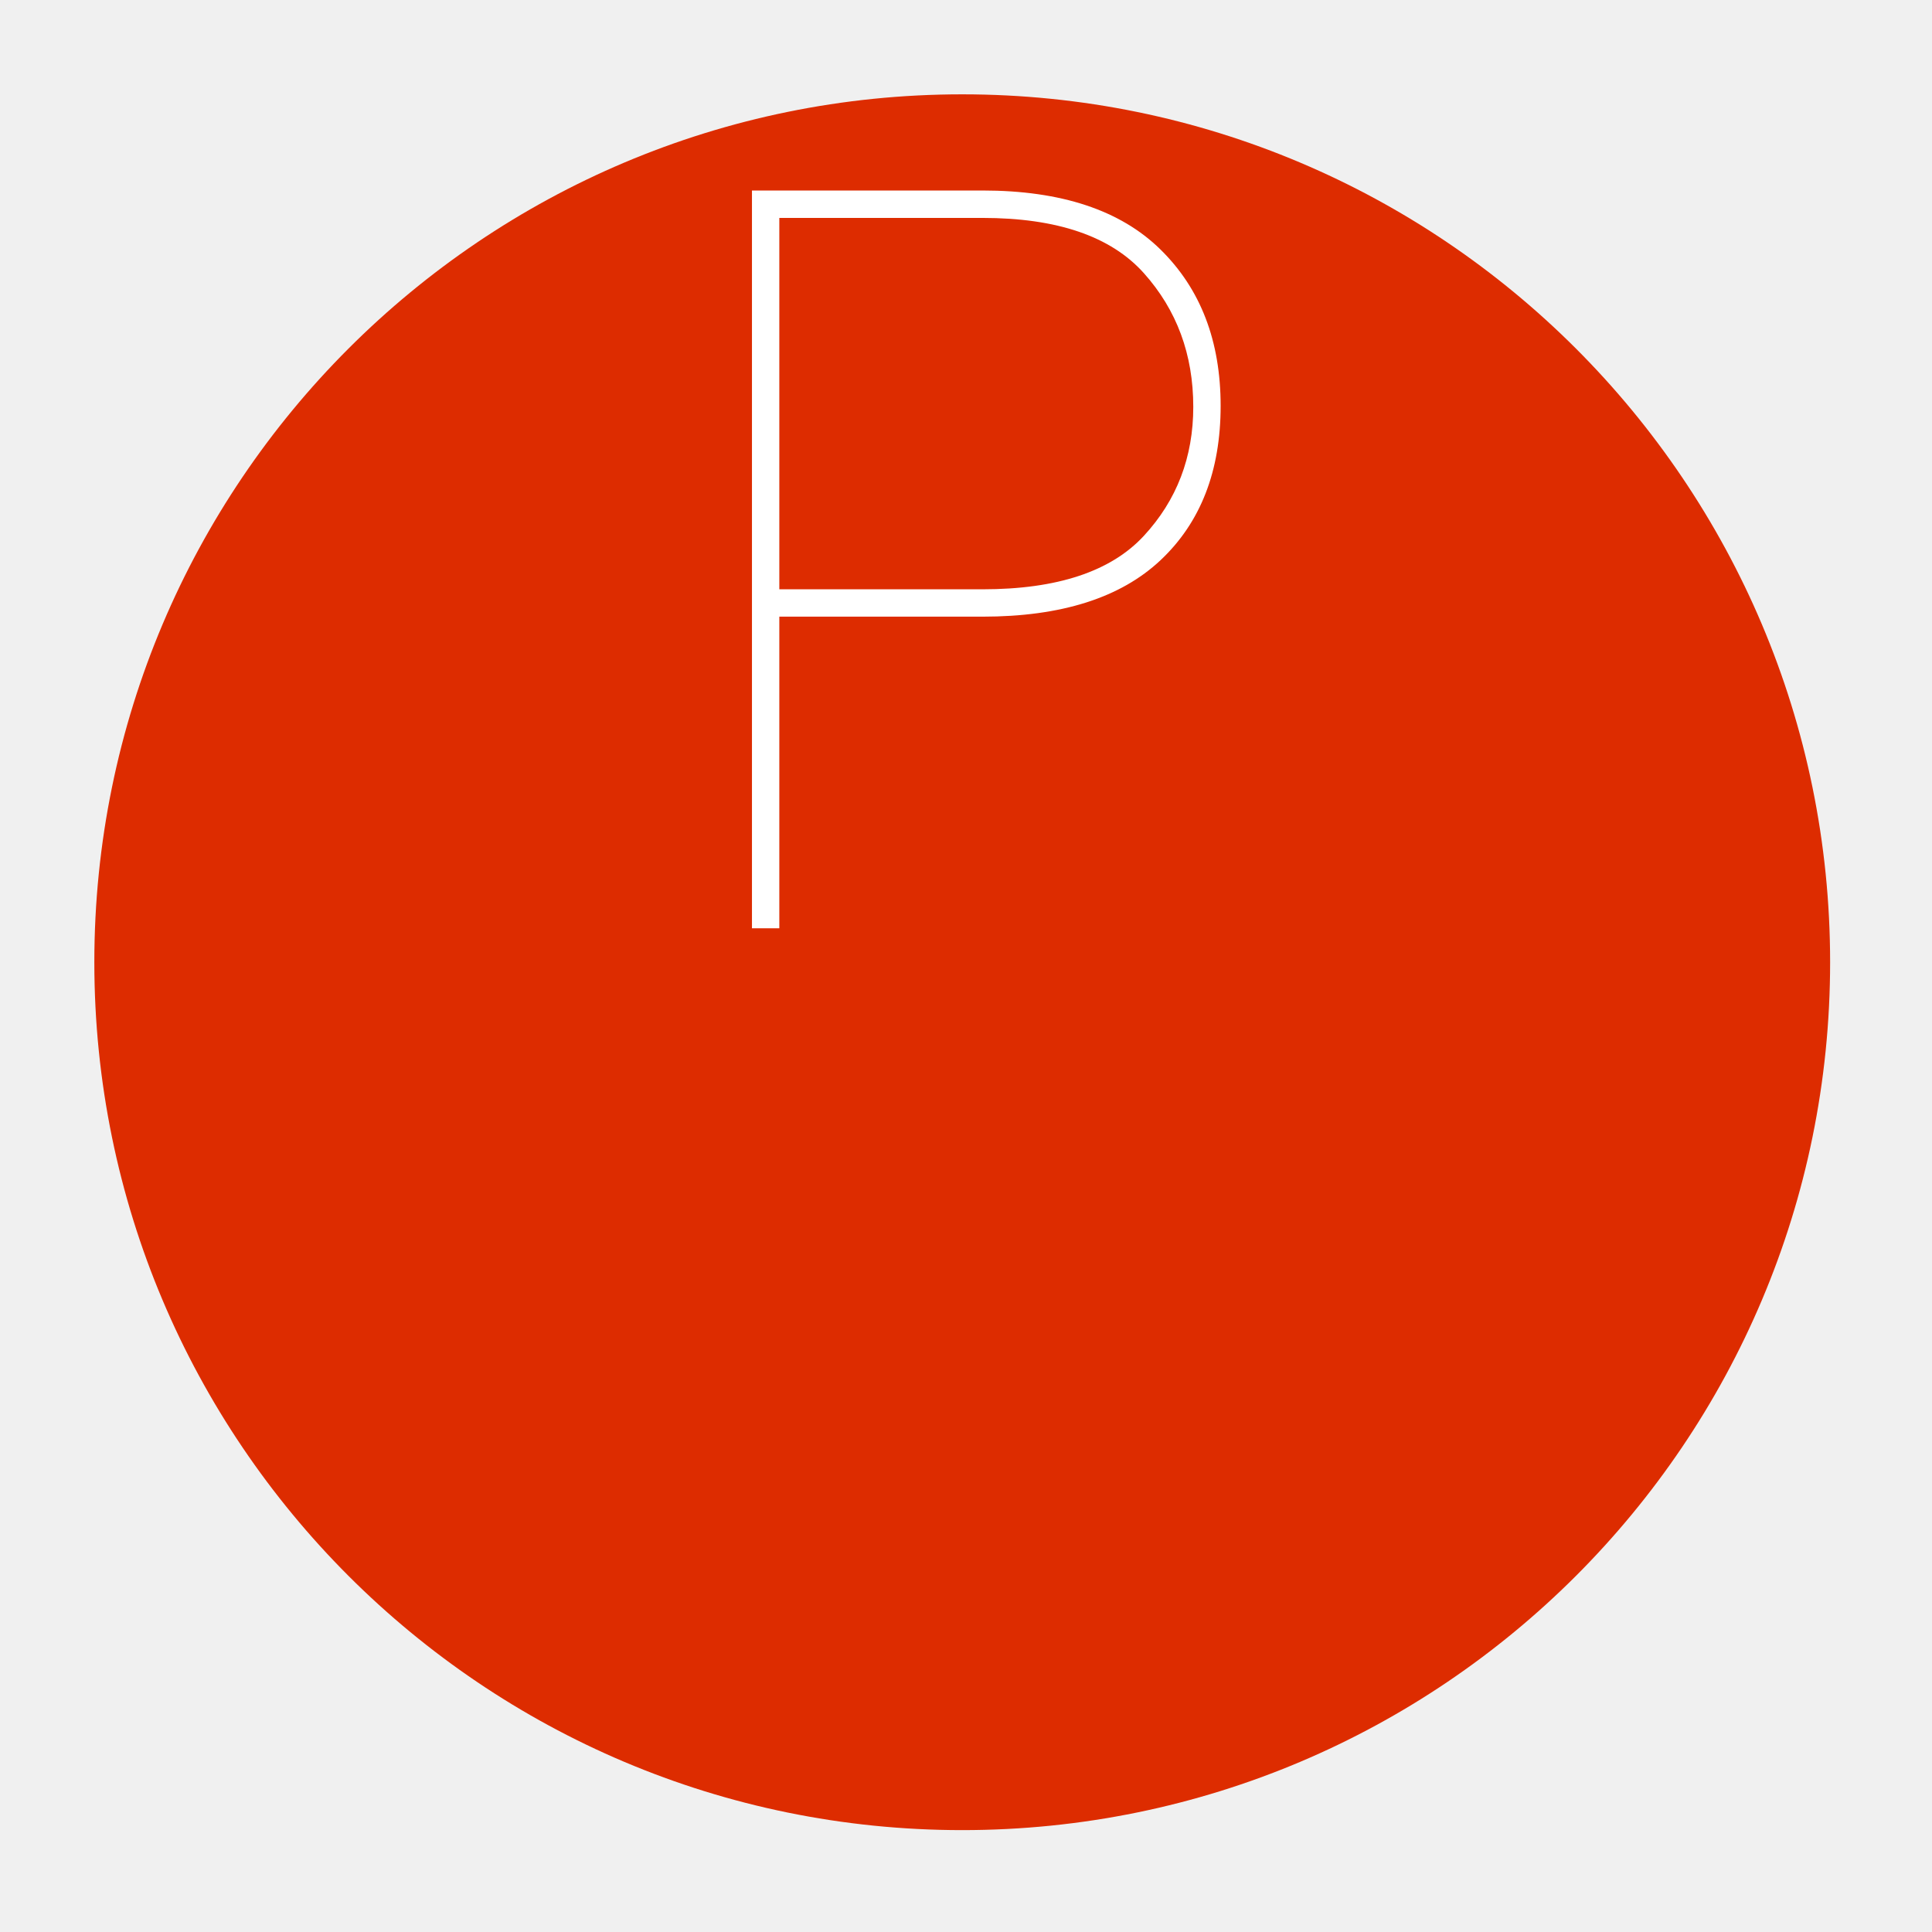
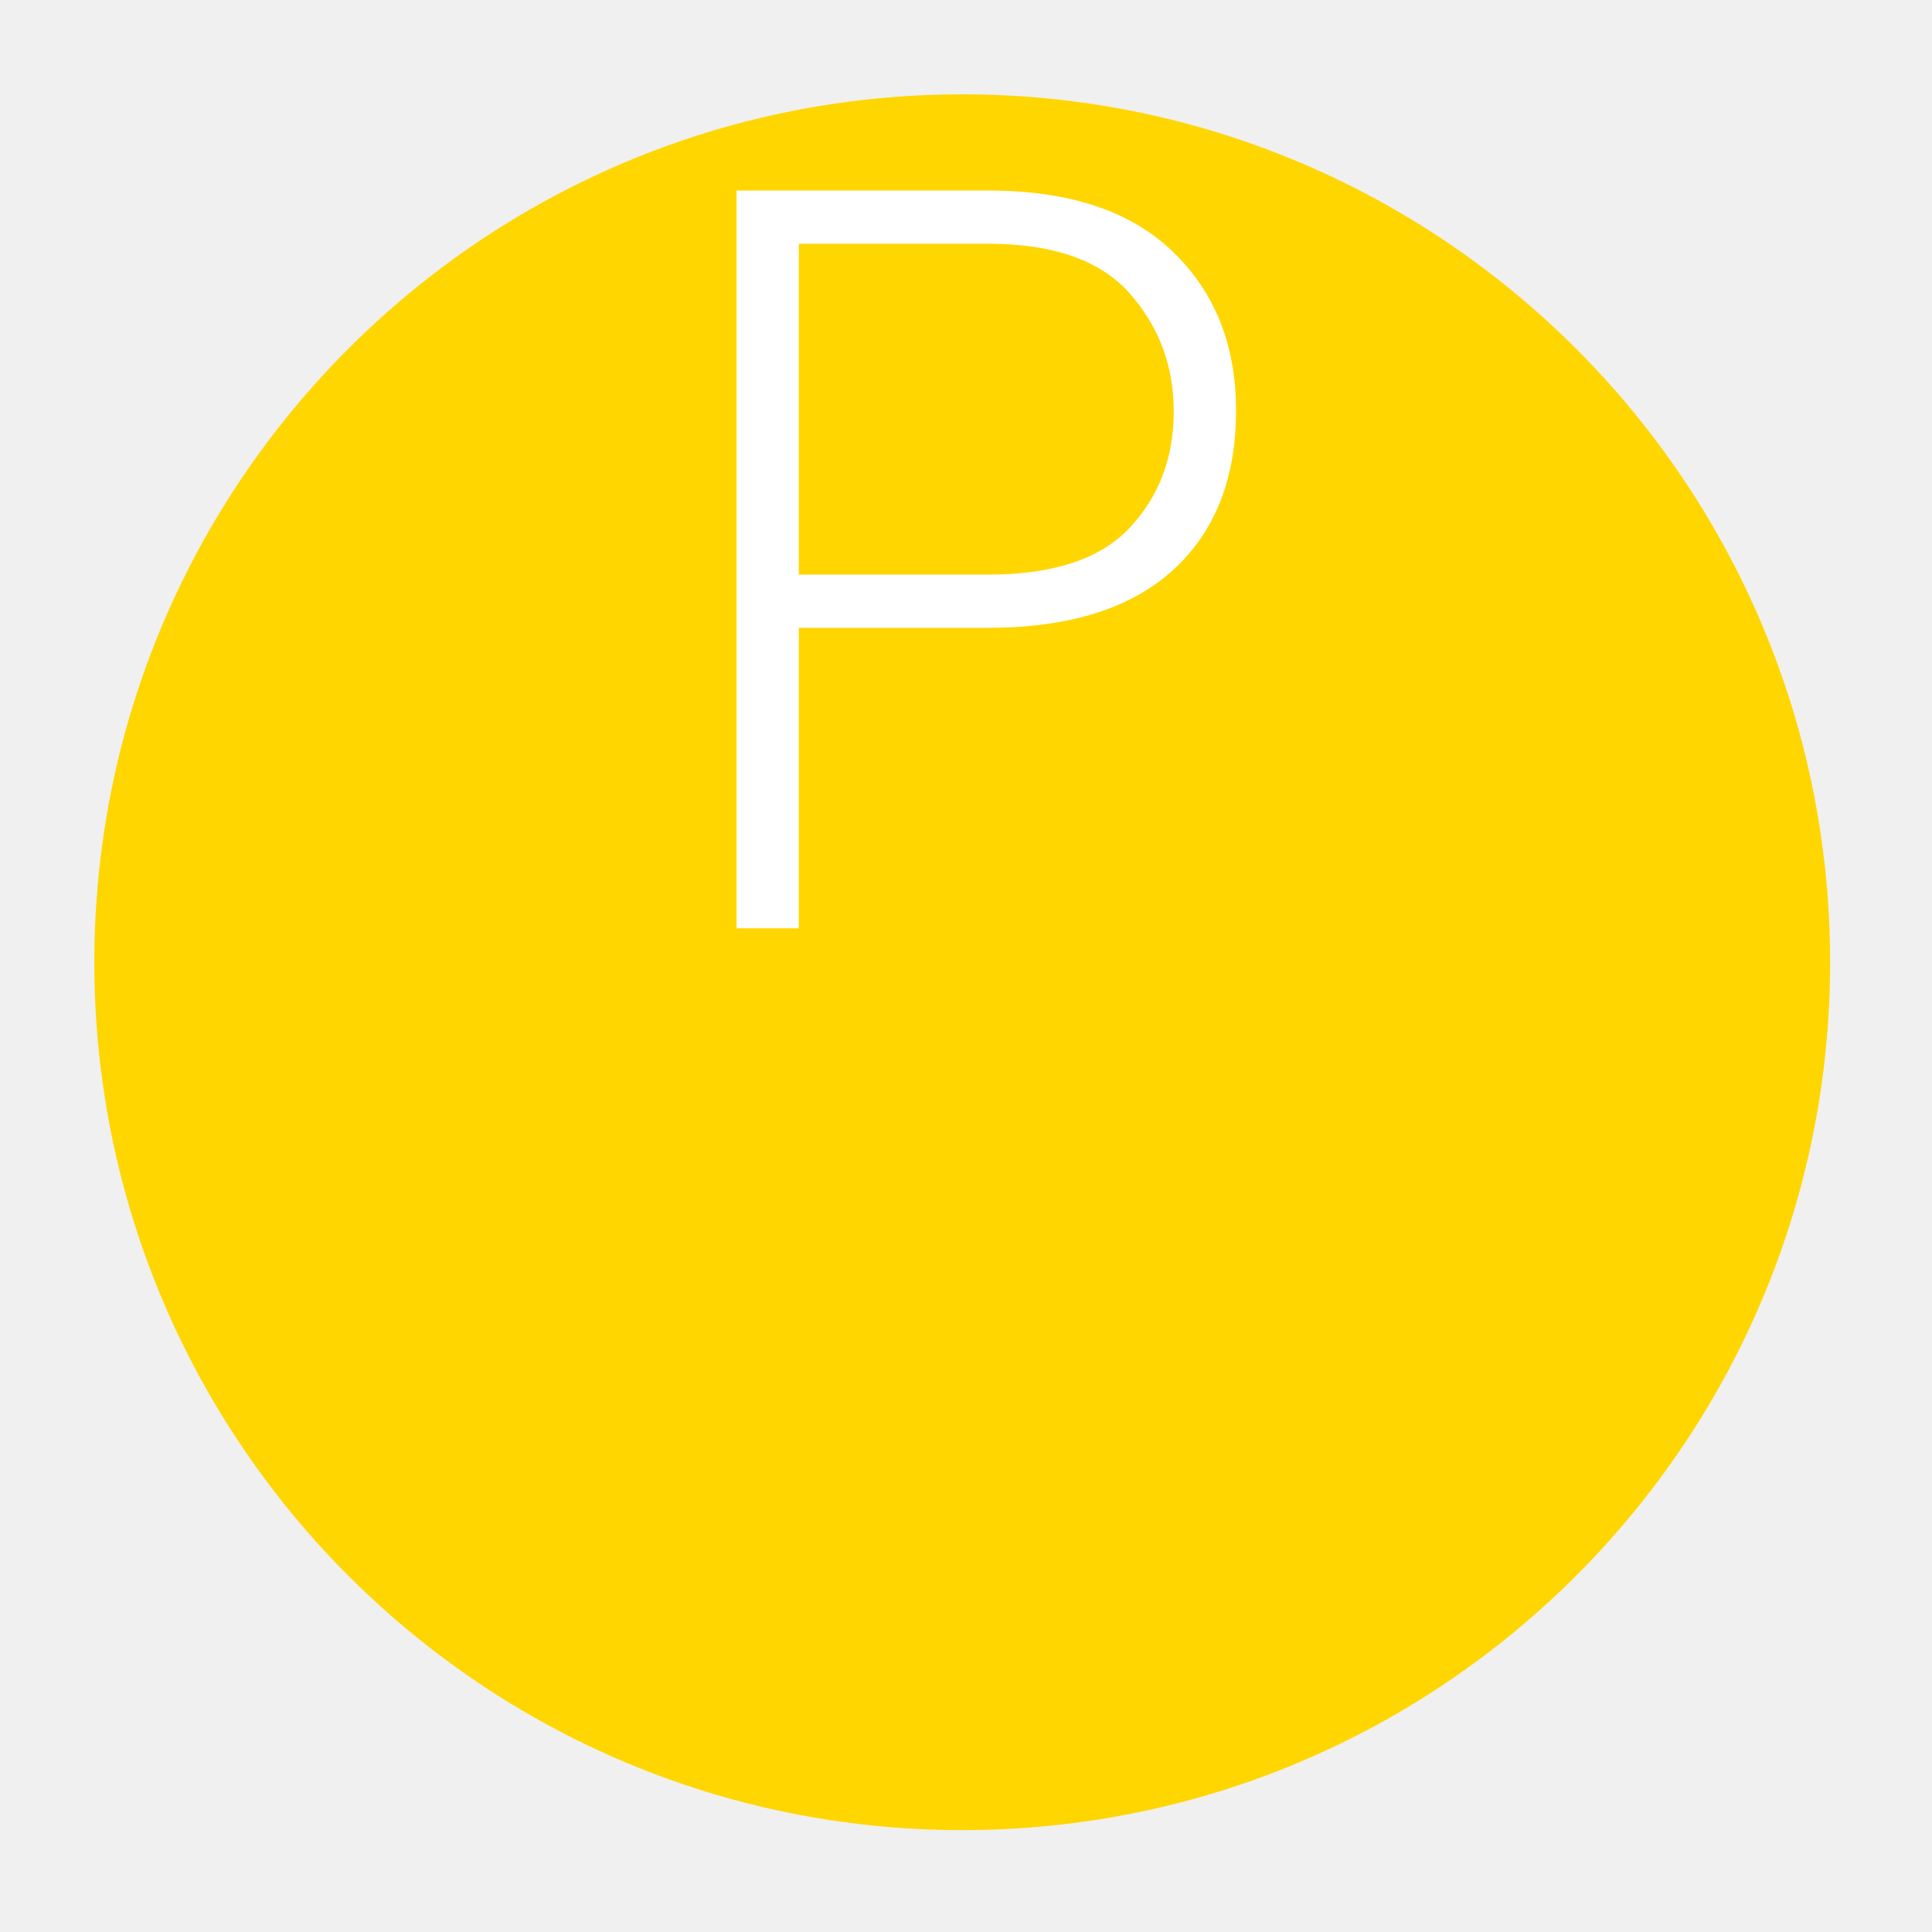
<svg xmlns="http://www.w3.org/2000/svg" width="532" height="532" viewBox="0 0 512 512">
-   <circle cx="255" cy="255" r="230" fill="#dd2c00" />
-   <text x="255" y="246" alignment-baseline="central" text-anchor="middle" fill="#fff" font-size="275" font-weight="100" font-family="Roboto">P</text>
+   <circle cx="255" cy="255" r="230" fill="#ffd600" />
+   <text x="255" y="246" alignment-baseline="central" text-anchor="middle" fill="#fff" font-size="275" font-weight="300" font-family="Roboto">P</text>
</svg>
